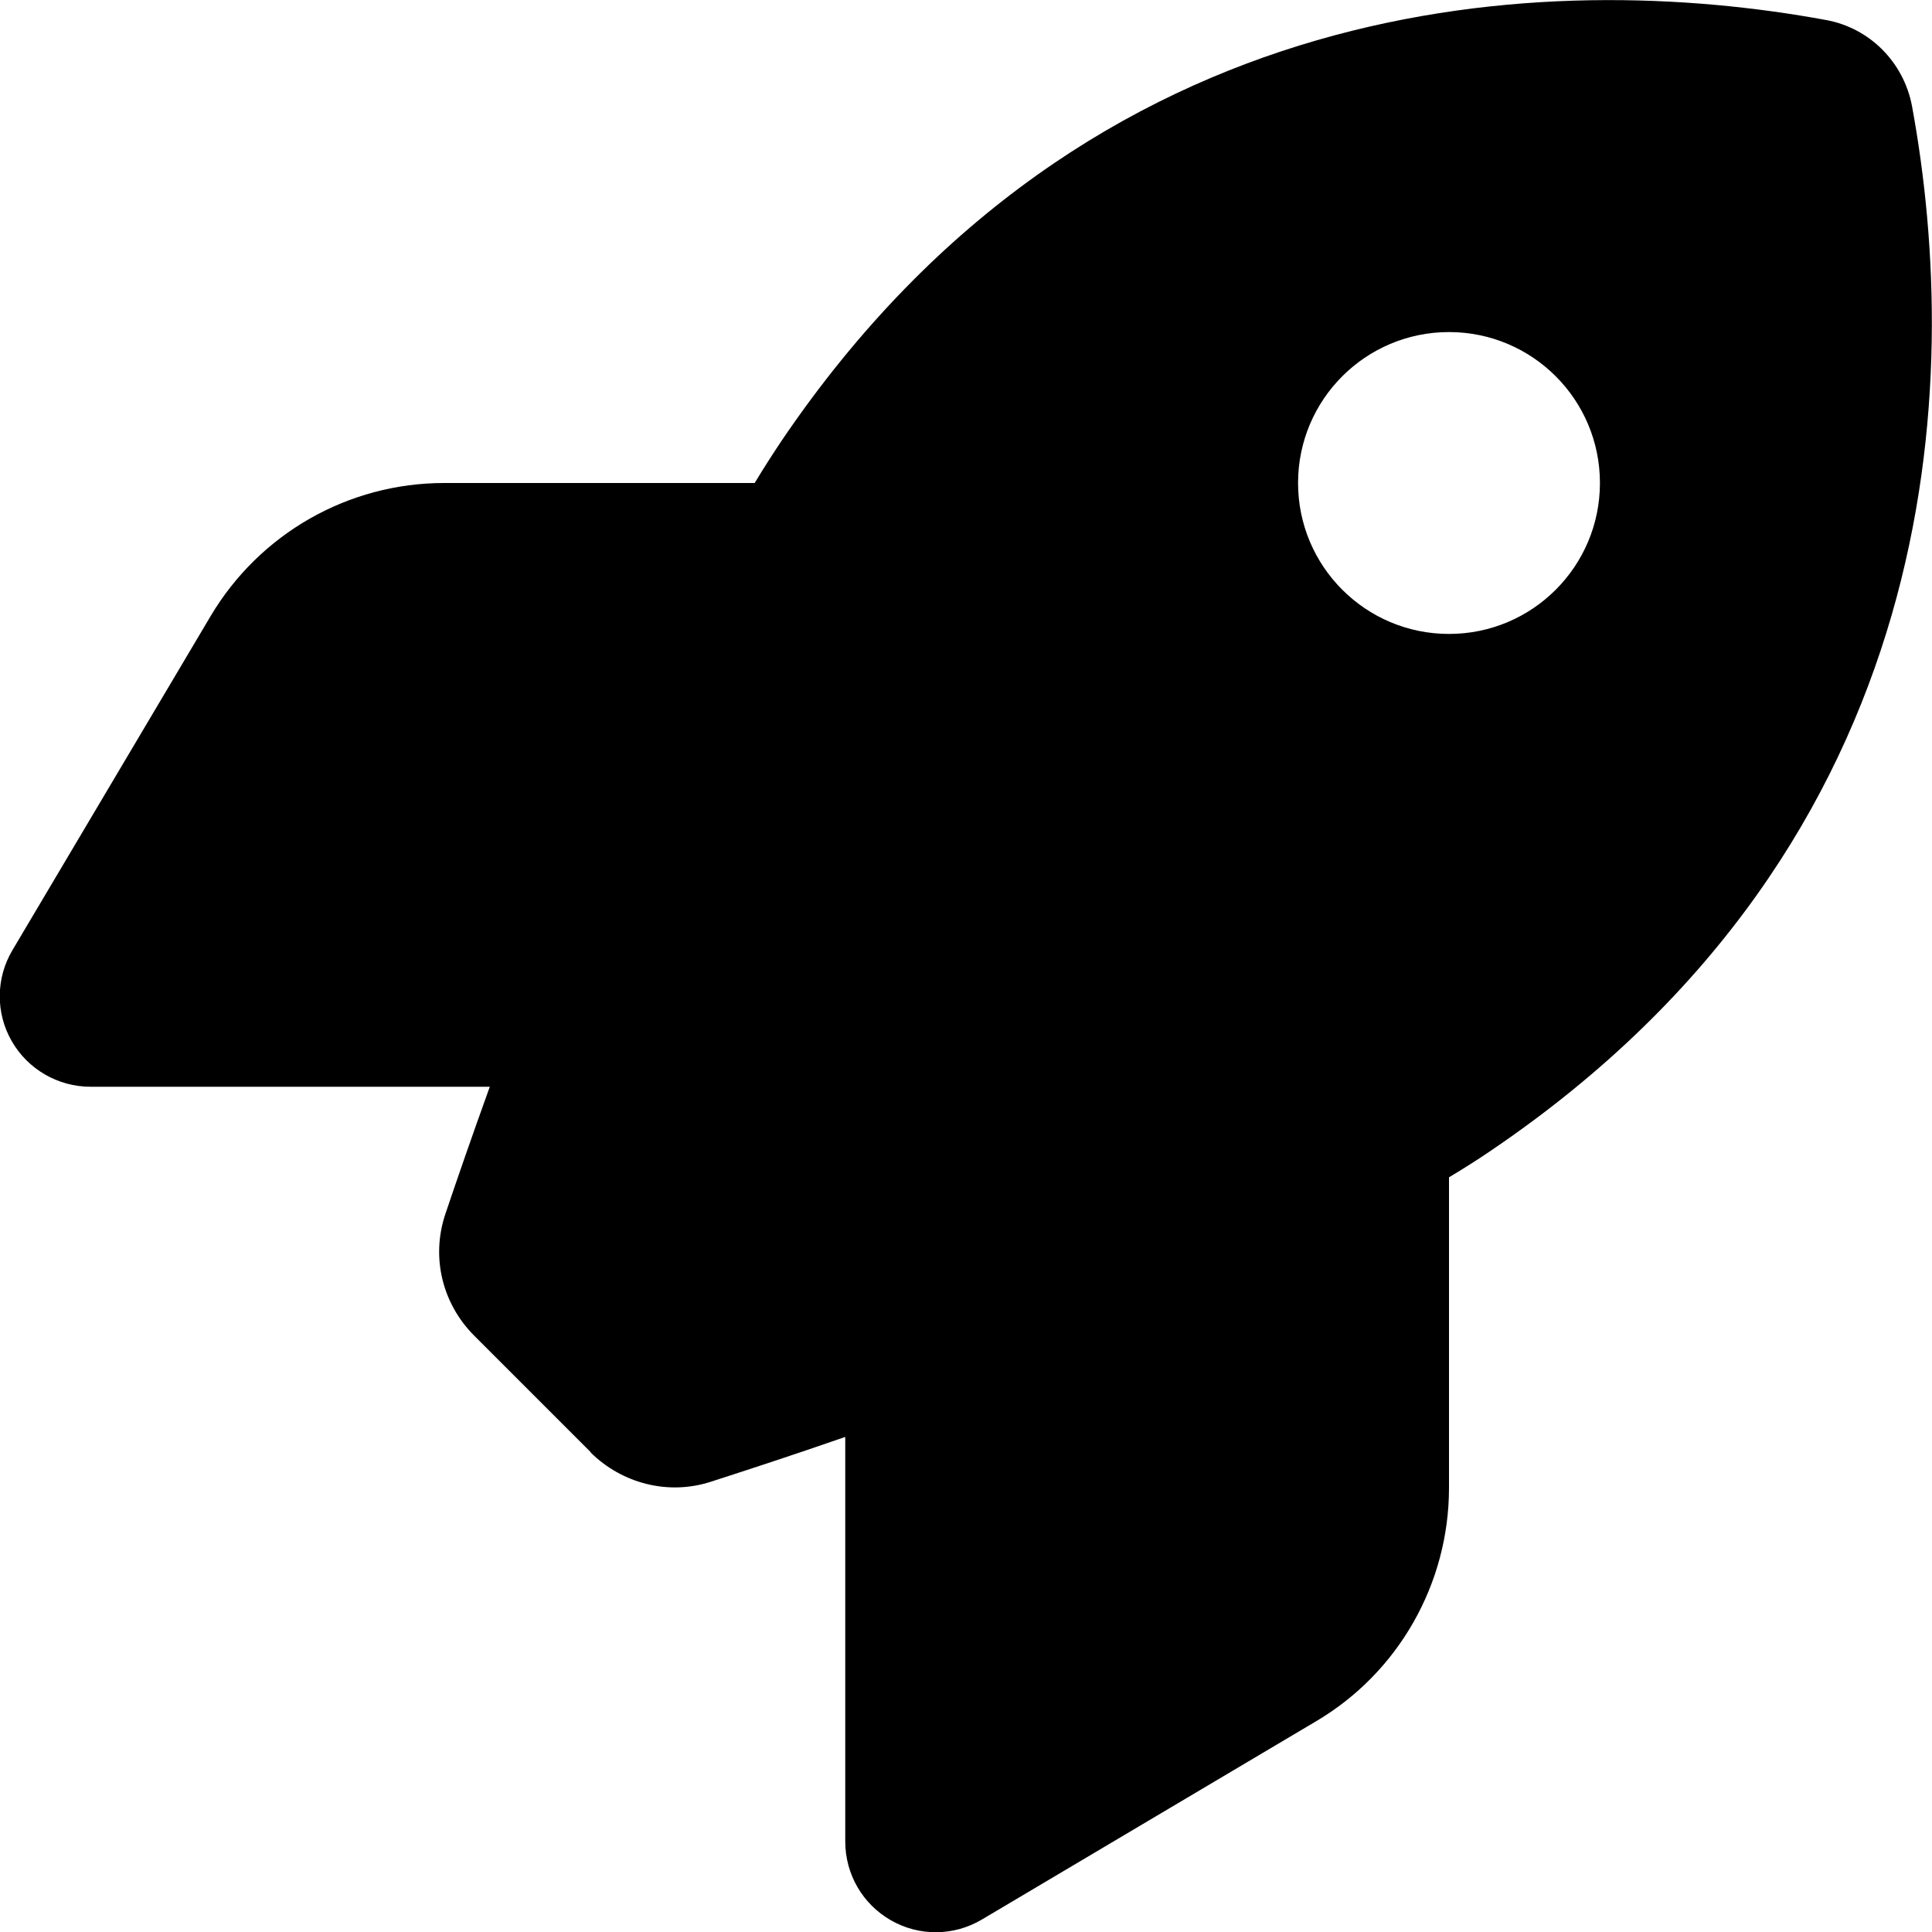
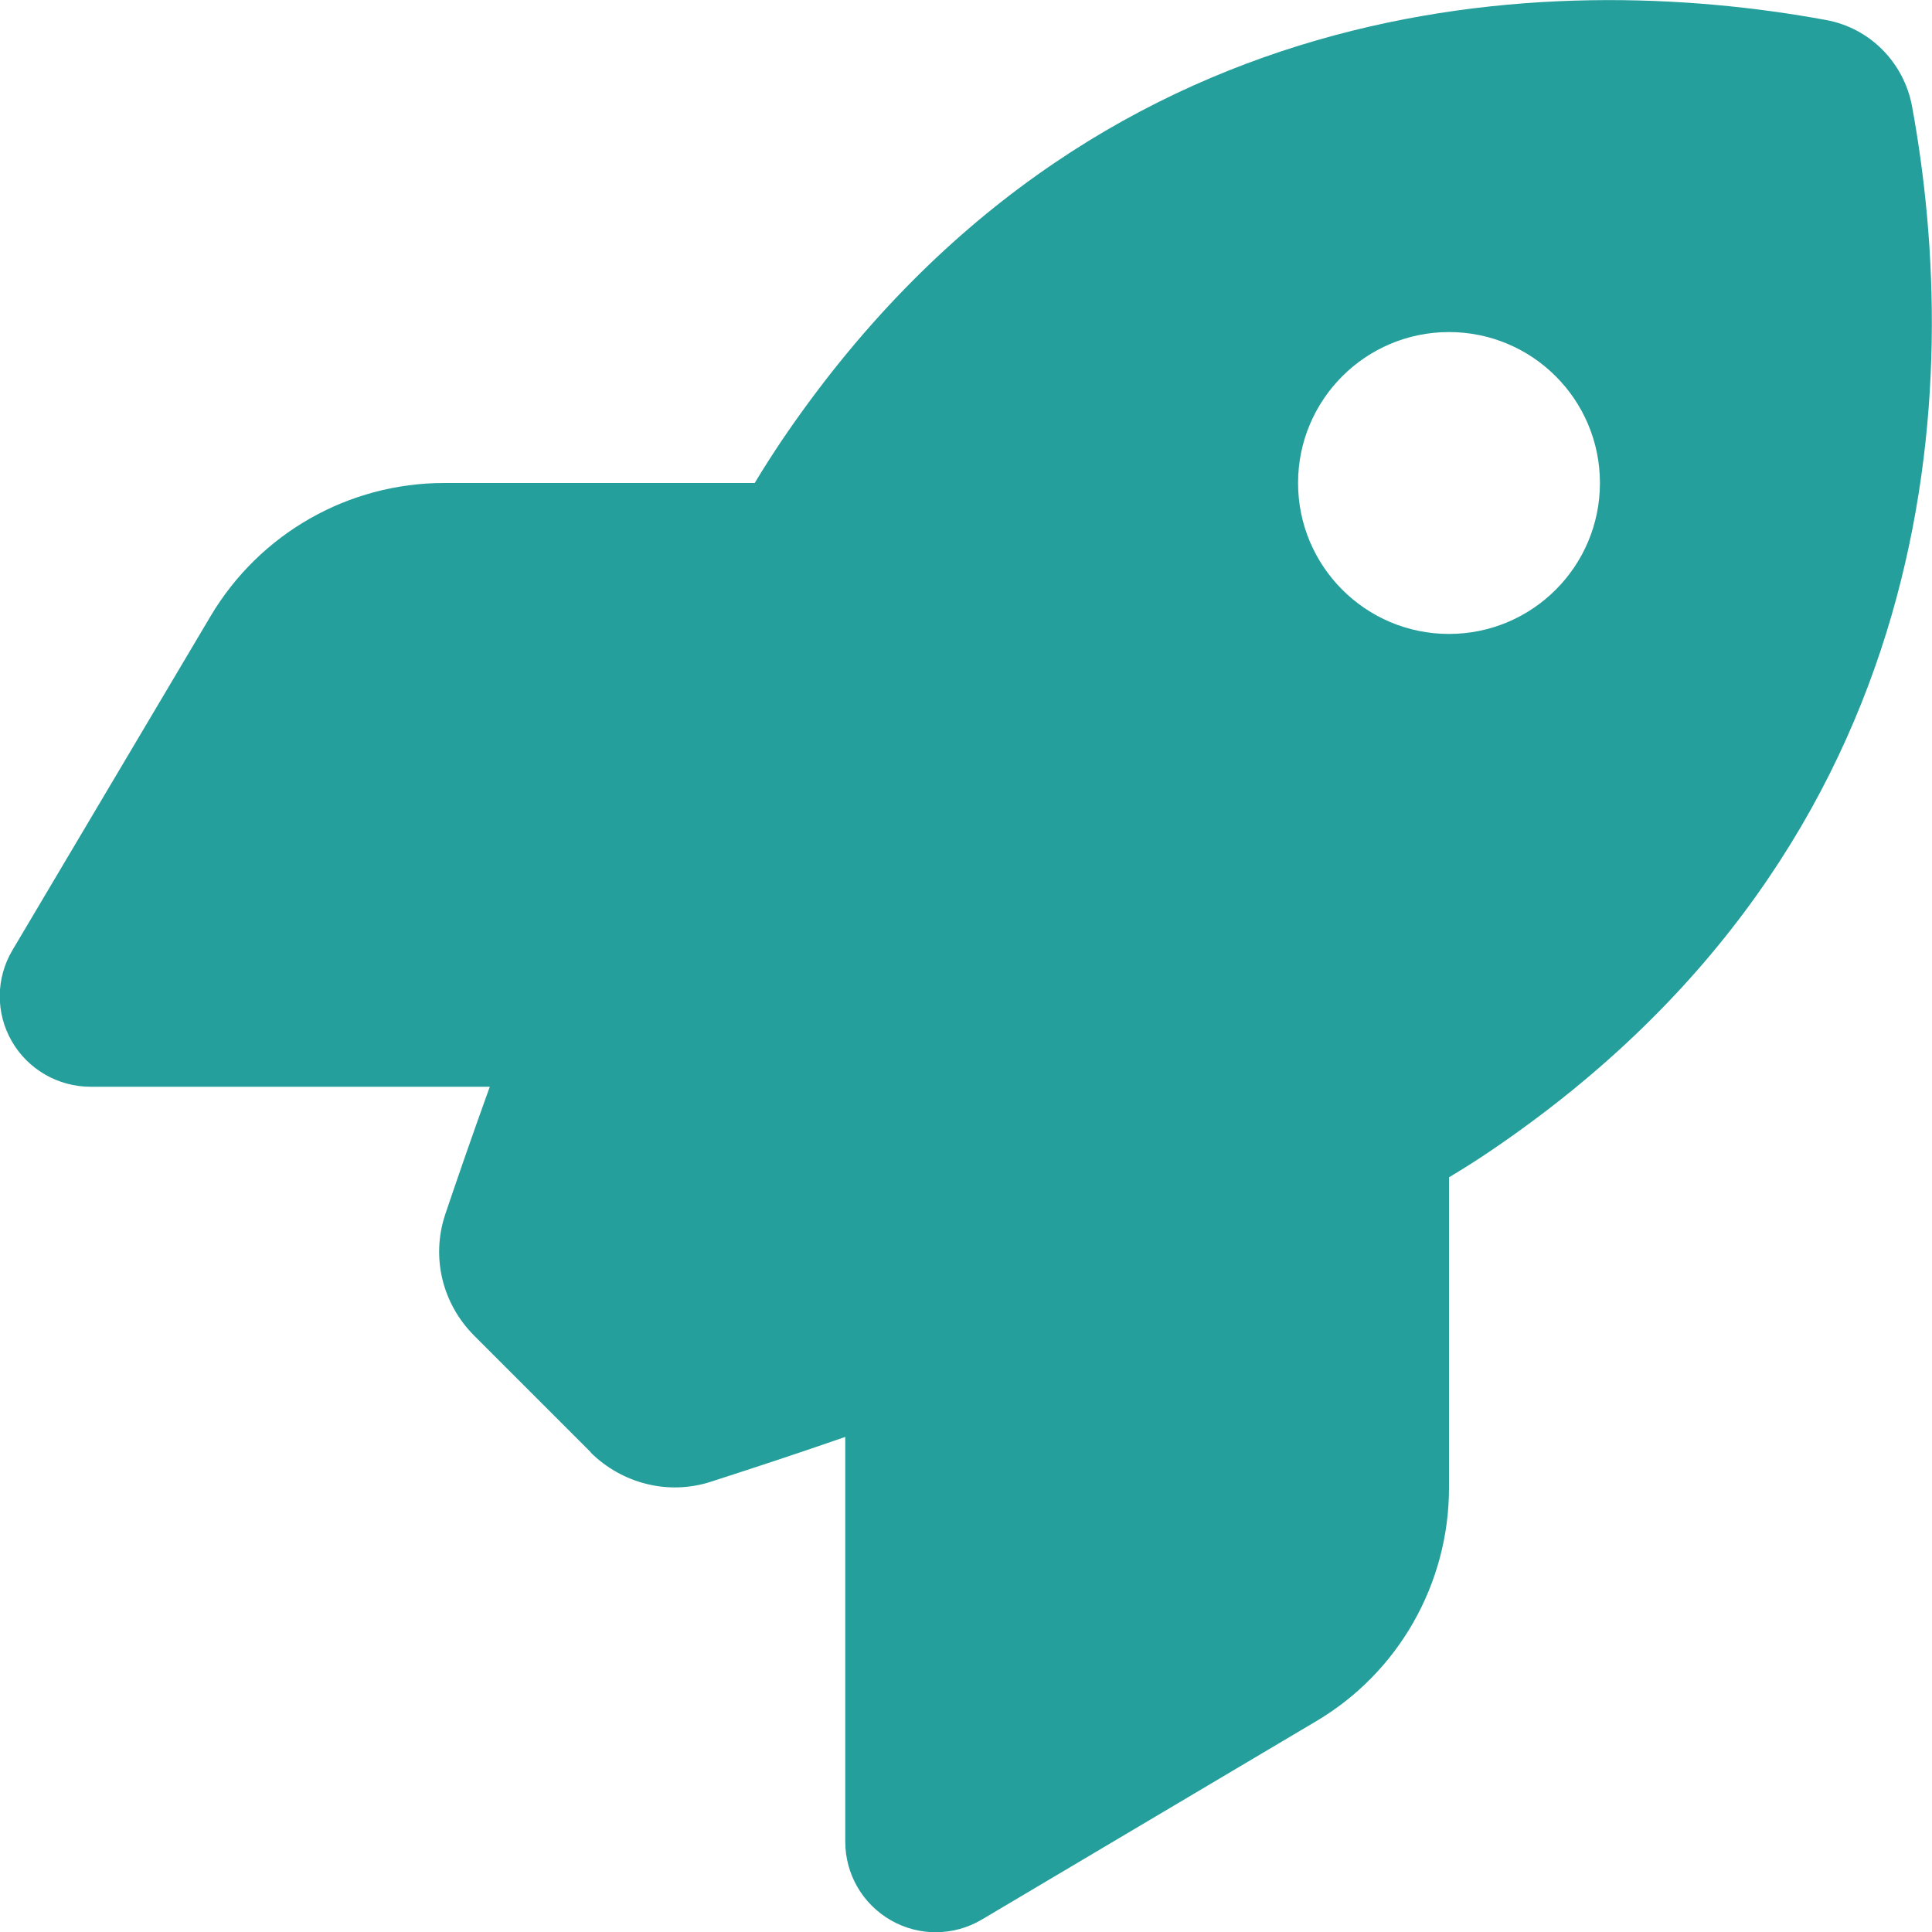
- <svg xmlns="http://www.w3.org/2000/svg" viewBox="0 0 512 512">
+ <svg xmlns="http://www.w3.org/2000/svg" fill="#249f9c" viewBox="0 0 512 512">
  <path d="M156.6 384.9L125.7 354c-8.5-8.5-11.5-20.8-7.7-32.2c3-8.9 7-20.5 11.8-33.8L24 288c-8.6 0-16.6-4.6-20.9-12.1s-4.2-16.7 .2-24.1l52.5-88.5c13-21.9 36.5-35.3 61.9-35.3l82.3 0c2.4-4 4.8-7.7 7.2-11.3C289.1-4.1 411.1-8.1 483.9 5.3c11.6 2.1 20.6 11.2 22.8 22.8c13.4 72.9 9.3 194.8-111.4 276.7c-3.5 2.4-7.3 4.8-11.3 7.2l0 82.3c0 25.4-13.4 49-35.3 61.9l-88.5 52.5c-7.4 4.4-16.6 4.5-24.1 .2s-12.1-12.2-12.1-20.9l0-107.2c-14.1 4.9-26.4 8.9-35.7 11.9c-11.2 3.6-23.4 .5-31.8-7.8zM384 168a40 40 0 1 0 0-80 40 40 0 1 0 0 80z" />
</svg>
